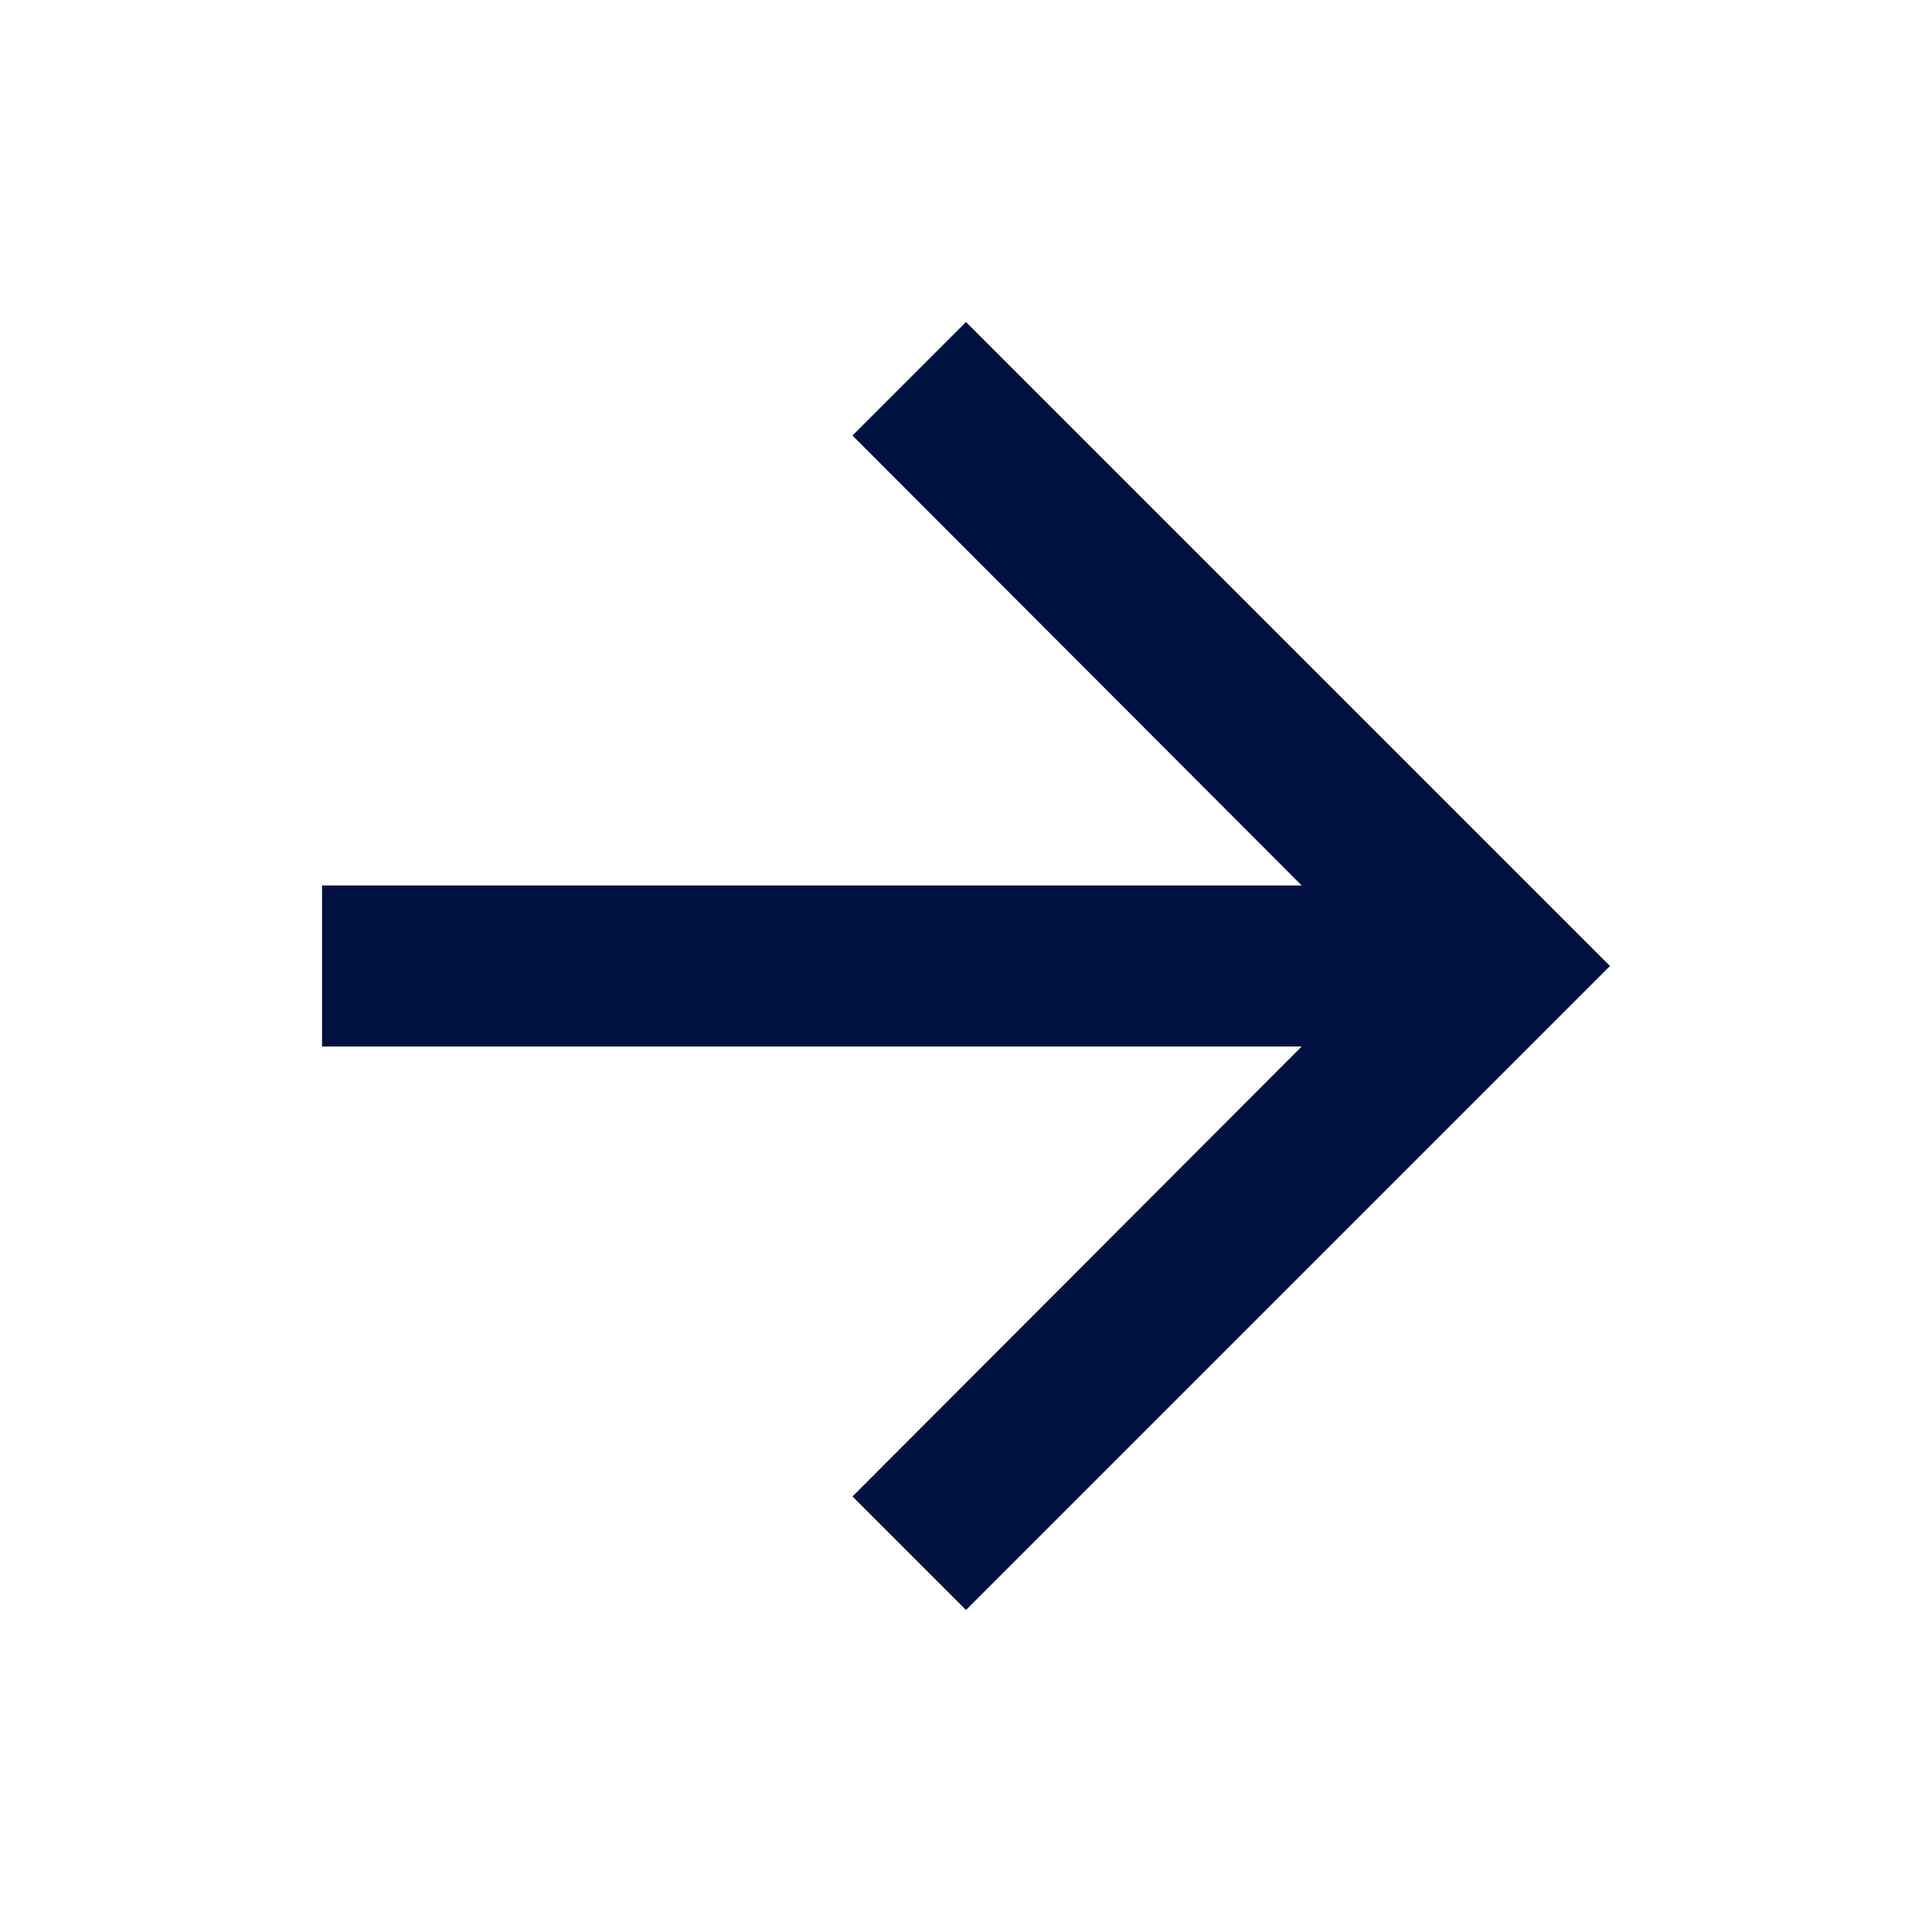
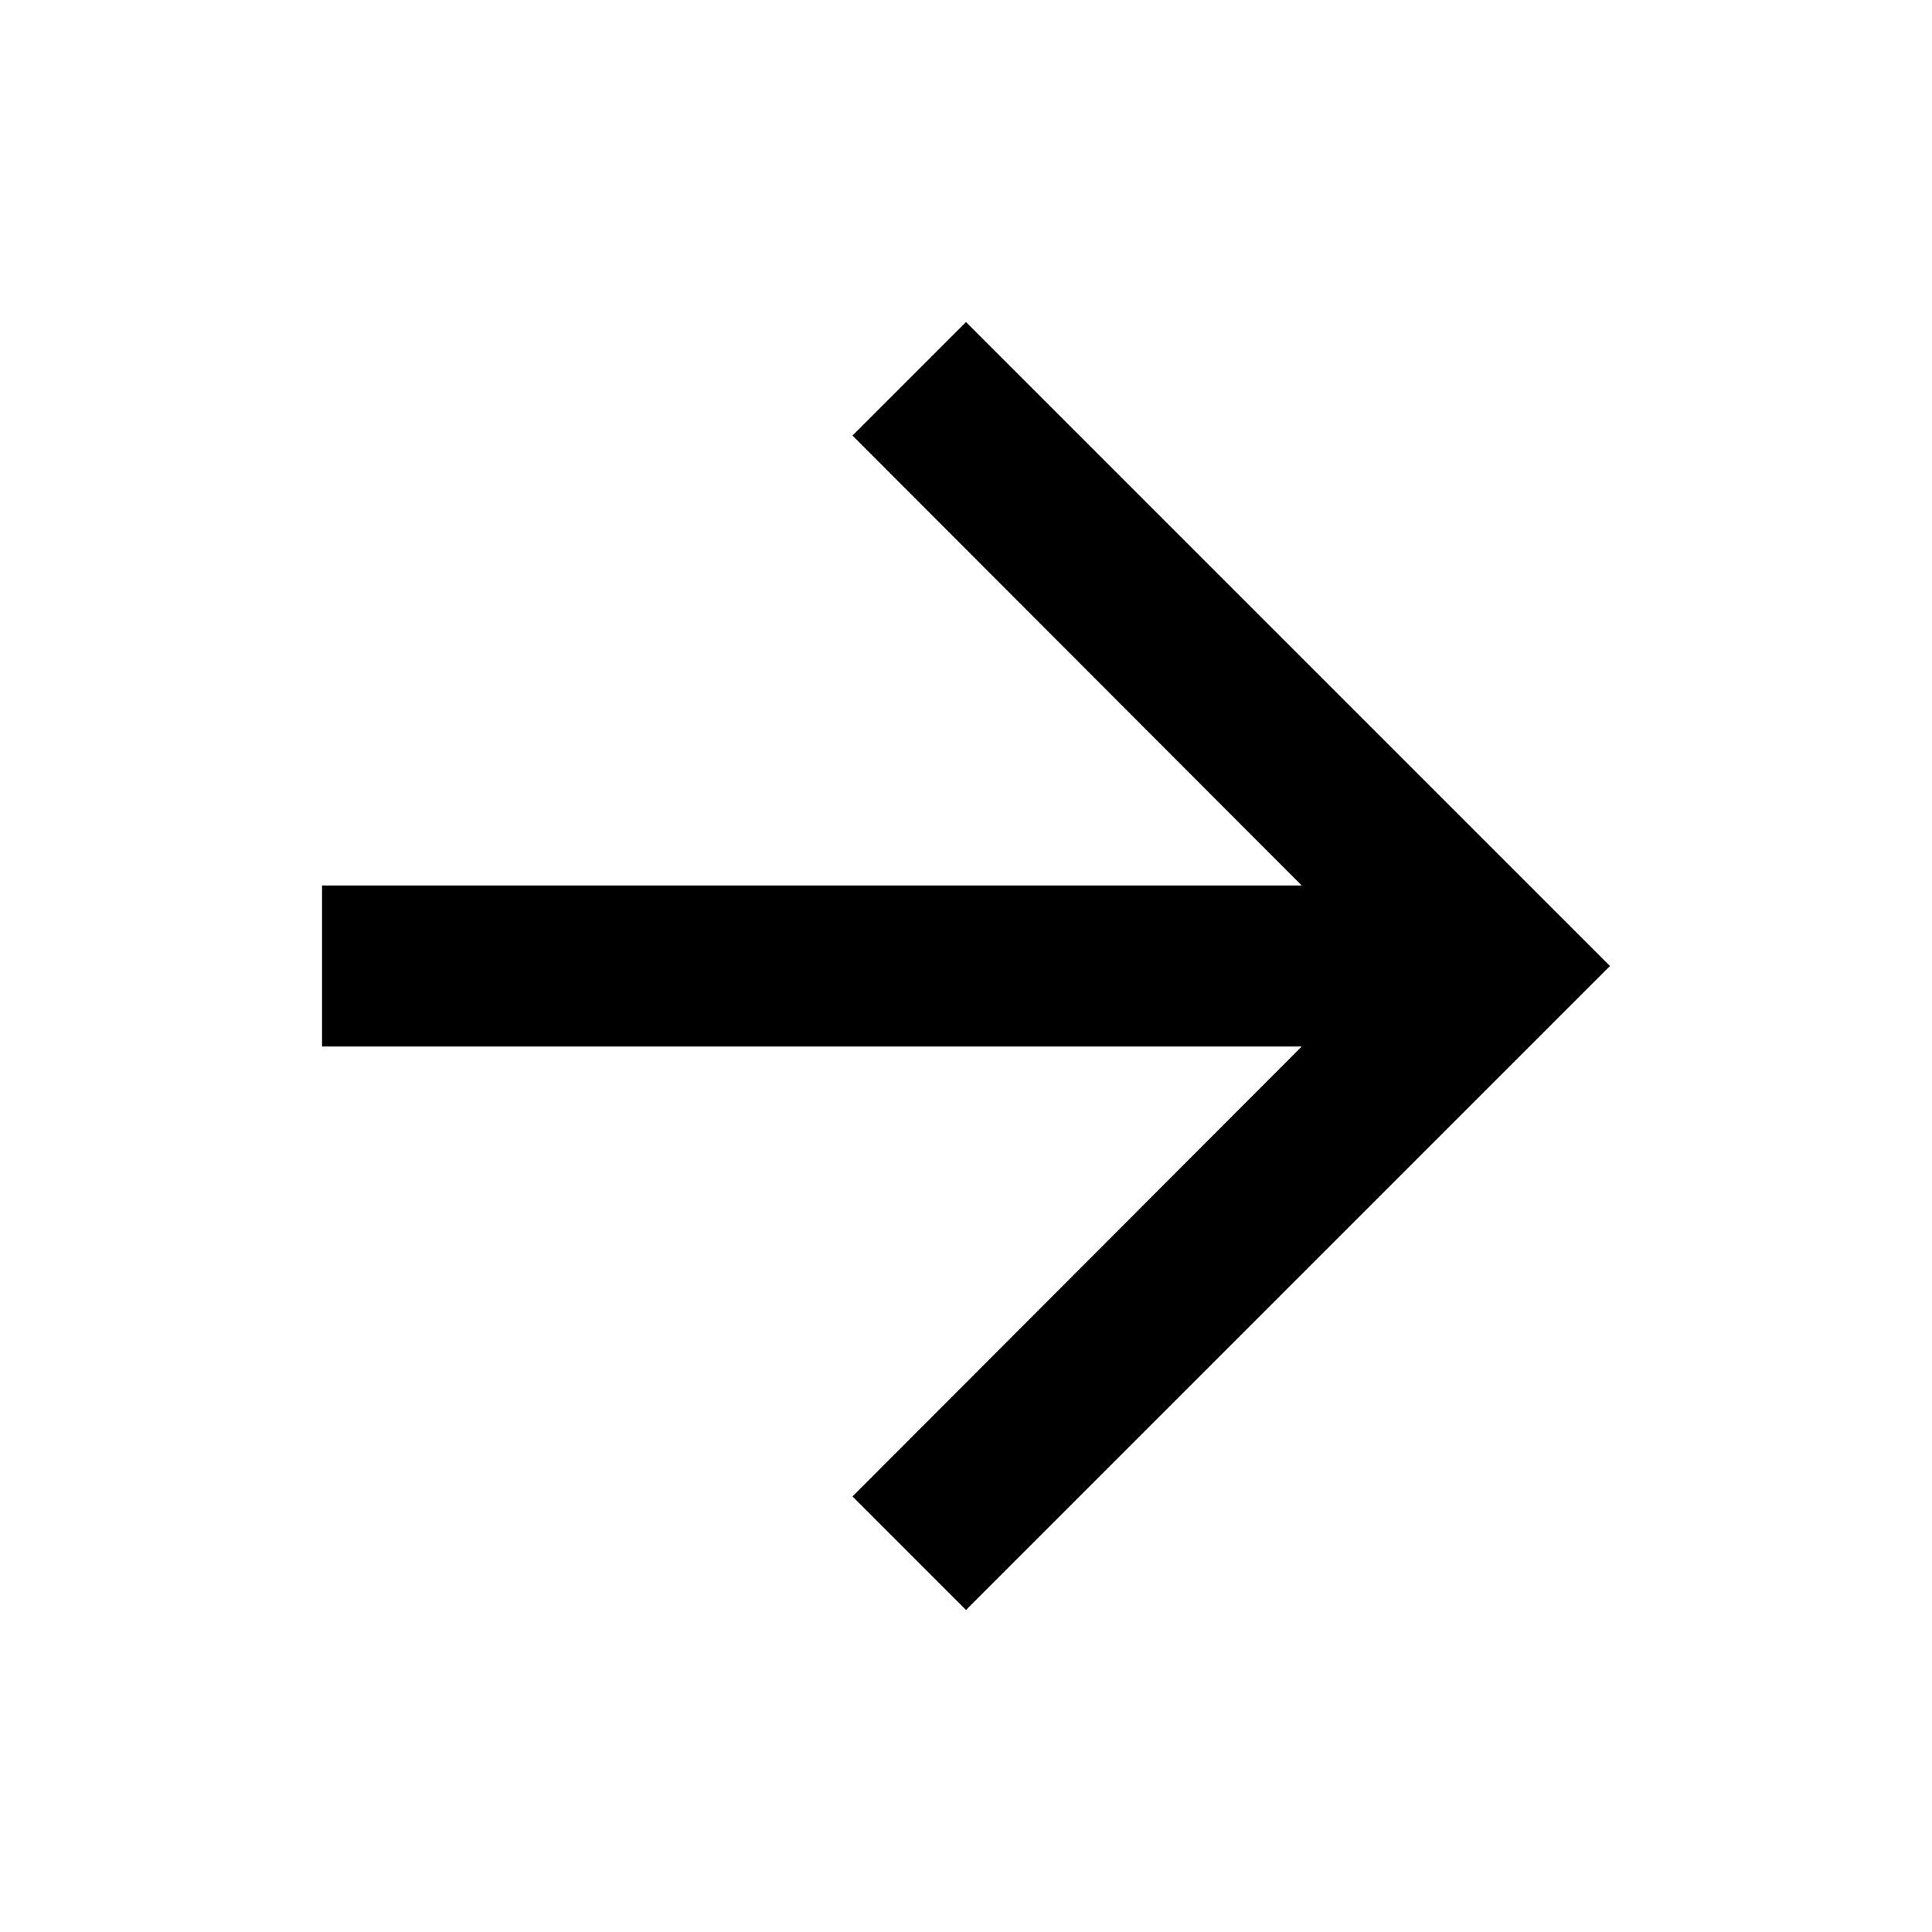
<svg xmlns="http://www.w3.org/2000/svg" width="16" height="16" viewBox="0 0 16 16" fill="none">
-   <path d="M8 2.667L7.06 3.607L10.78 7.333H2.667V8.667H10.78L7.06 12.393L8 13.333L13.333 8L8 2.667Z" fill="#001141" />
+   <path d="M8 2.667L7.06 3.607L10.78 7.333H2.667V8.667H10.78L7.06 12.393L8 13.333L13.333 8L8 2.667Z" fill="currentColor" />
</svg>
